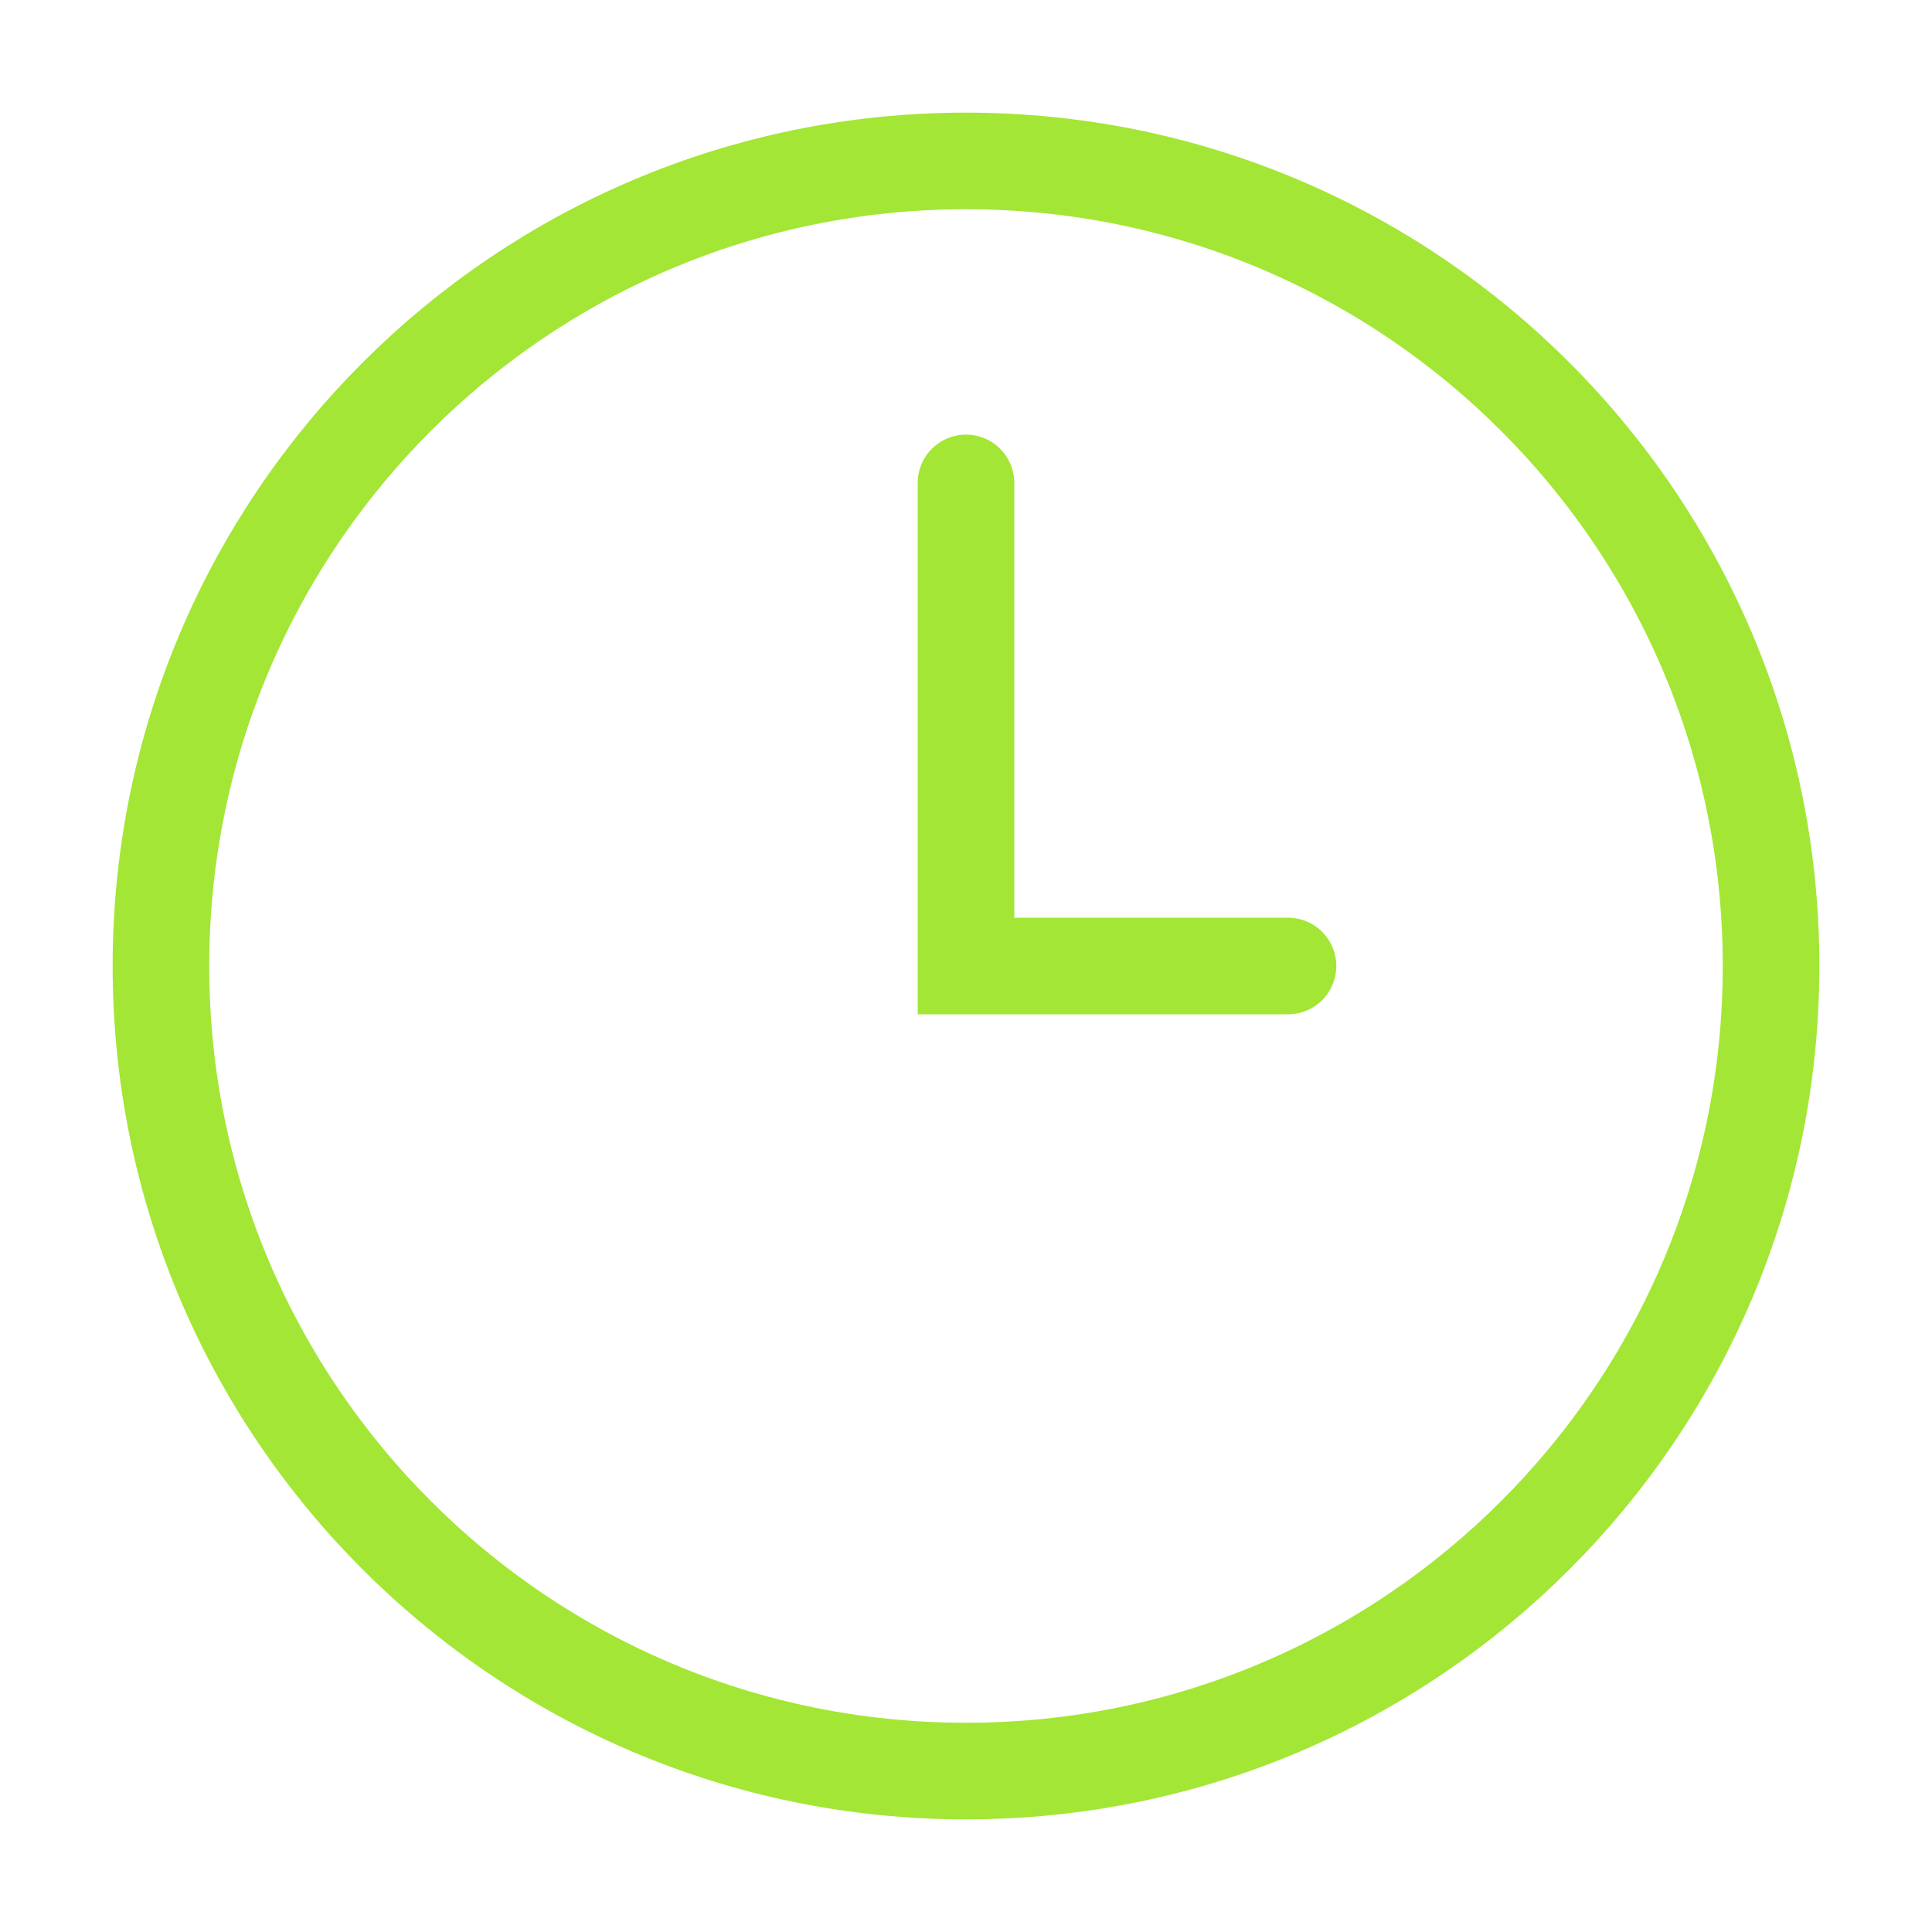
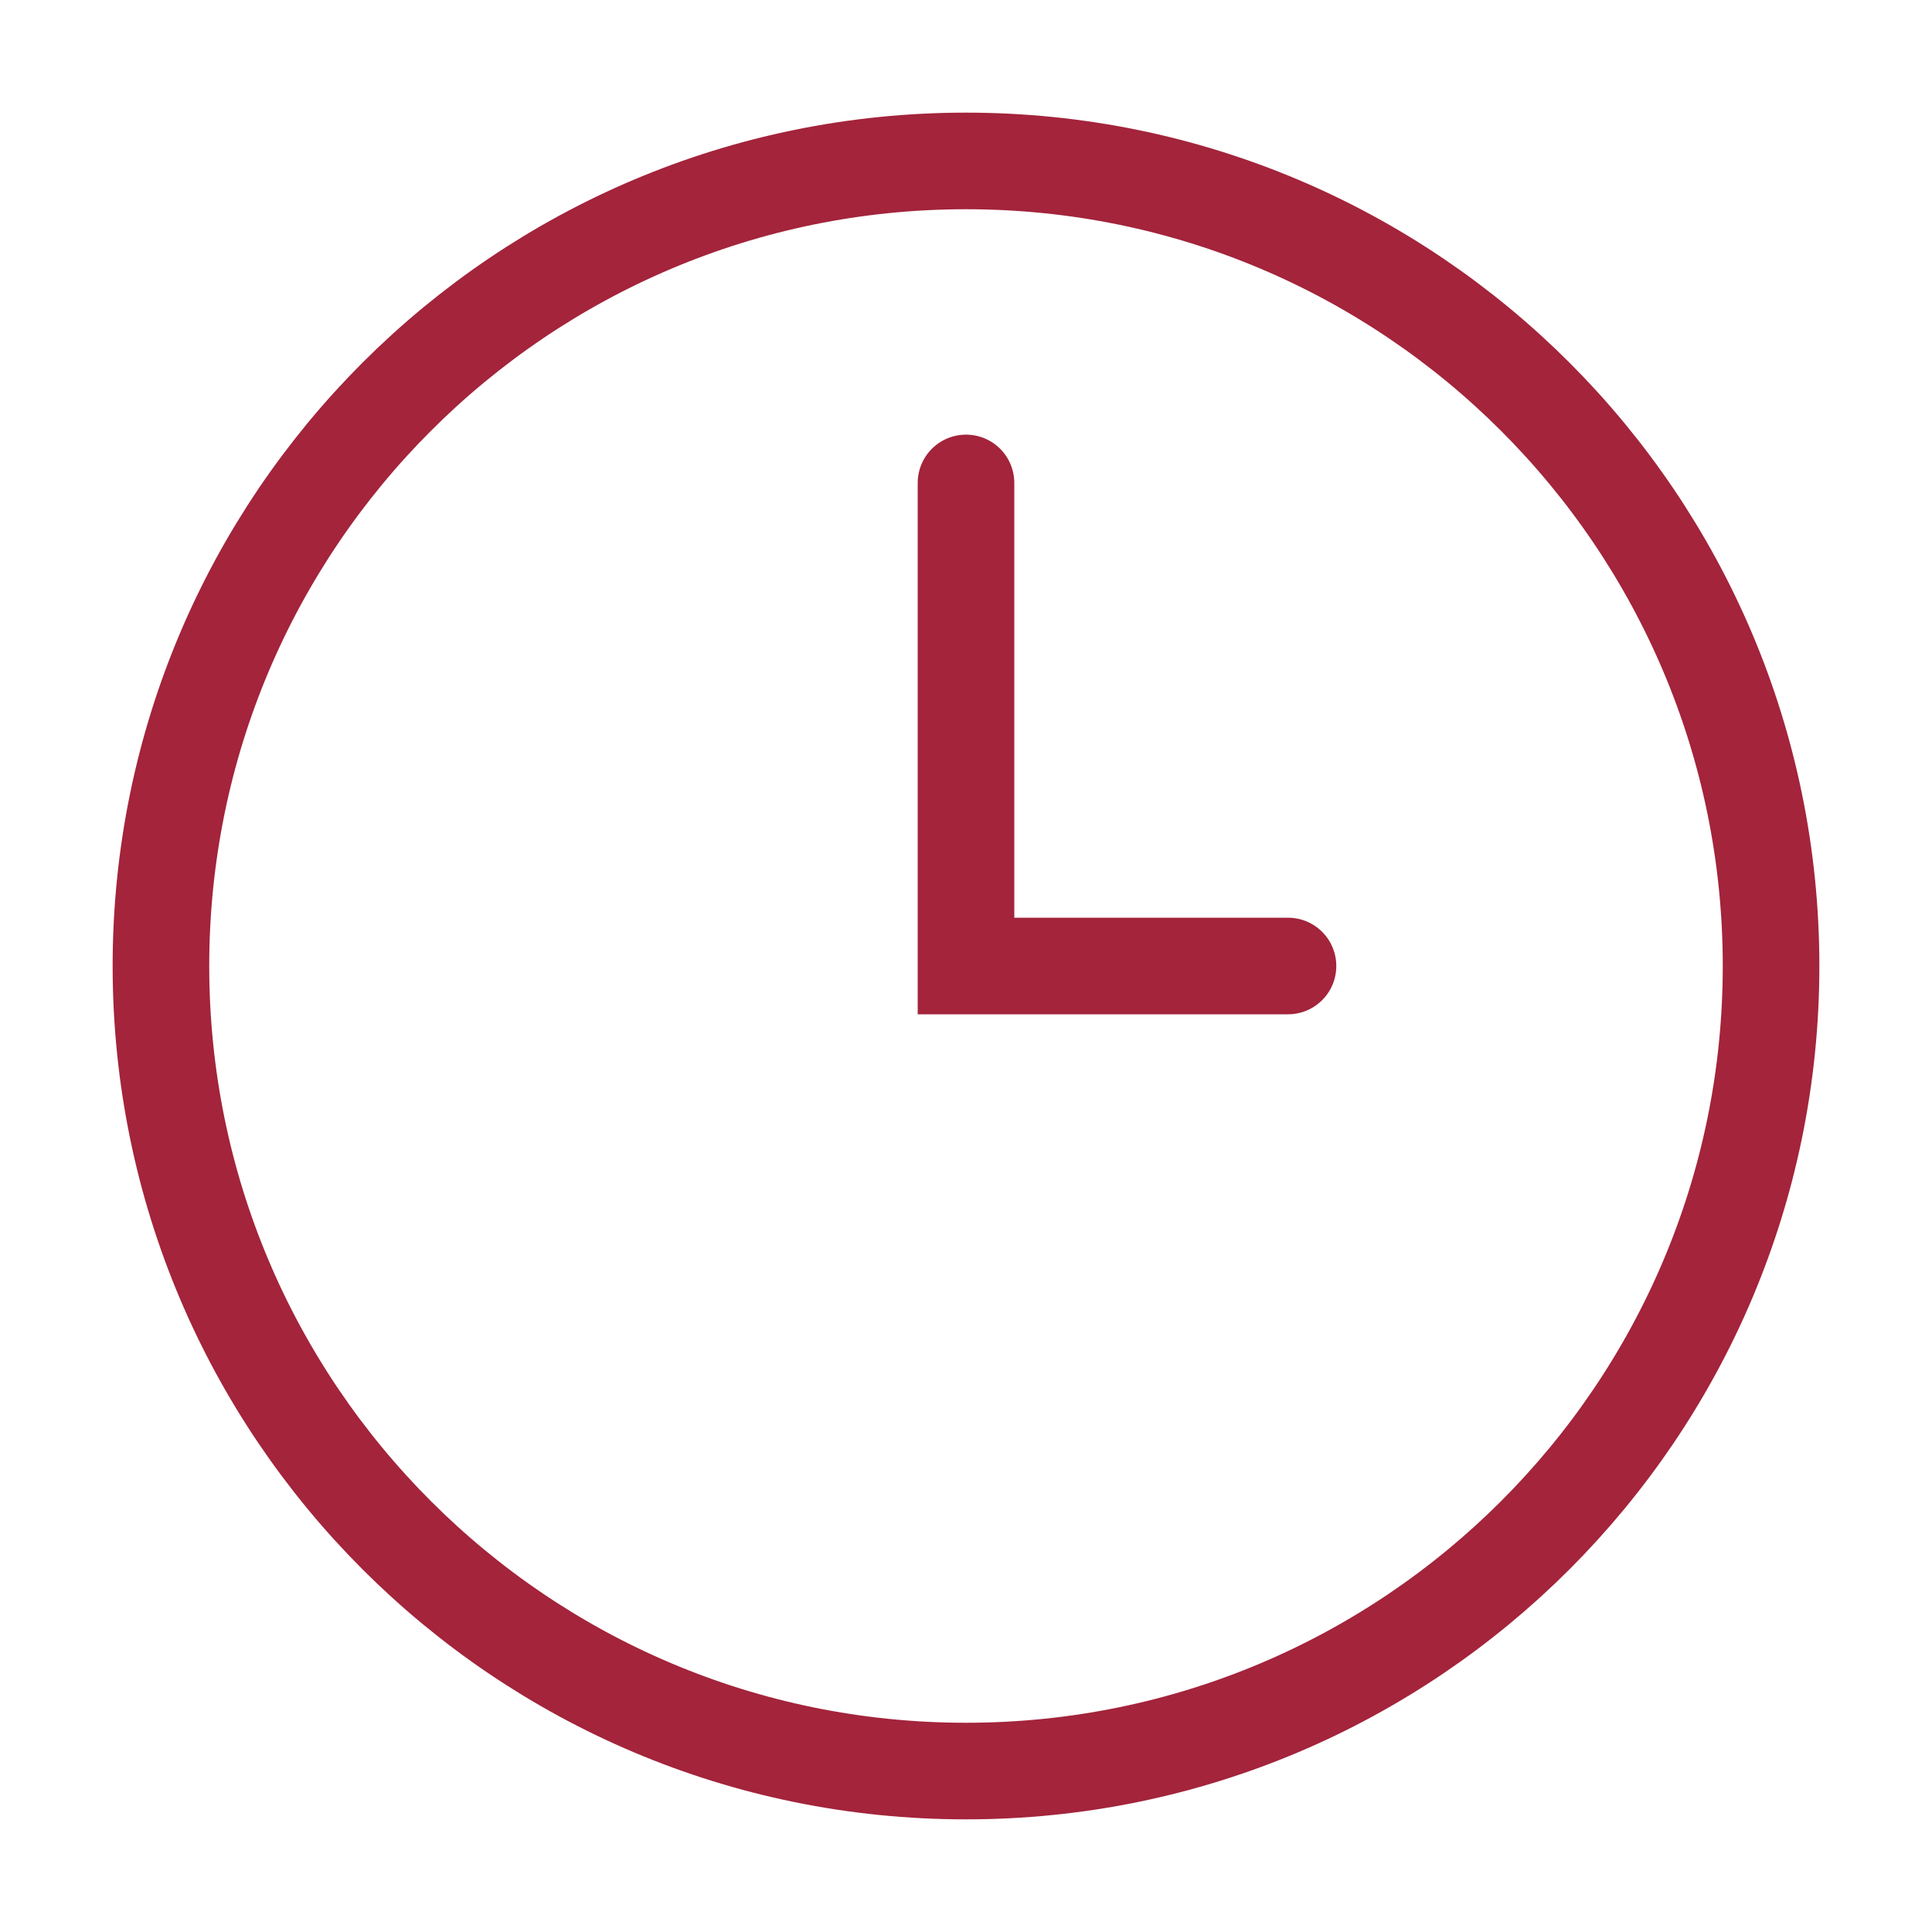
<svg xmlns="http://www.w3.org/2000/svg" preserveAspectRatio="none" overflow="visible" style="display: block;" width="30" height="30" viewBox="0 0 30 30" fill="none">
  <g id="clock-3">
-     <path id="Vector" d="M15 7.499V15H20M27.501 15C27.501 21.904 21.904 27.501 15 27.501C8.096 27.501 2.499 21.904 2.499 15C2.499 8.096 8.096 2.499 15 2.499C21.904 2.499 27.501 8.096 27.501 15Z" stroke-width="1.5" stroke-linecap="round" stroke="#A3E635" />
+     <path id="Vector" d="M15 7.499V15H20M27.501 15C27.501 21.904 21.904 27.501 15 27.501C8.096 27.501 2.499 21.904 2.499 15C2.499 8.096 8.096 2.499 15 2.499C21.904 2.499 27.501 8.096 27.501 15Z" stroke-width="1.5" stroke-linecap="round" stroke="#A3243B" />
  </g>
</svg>
